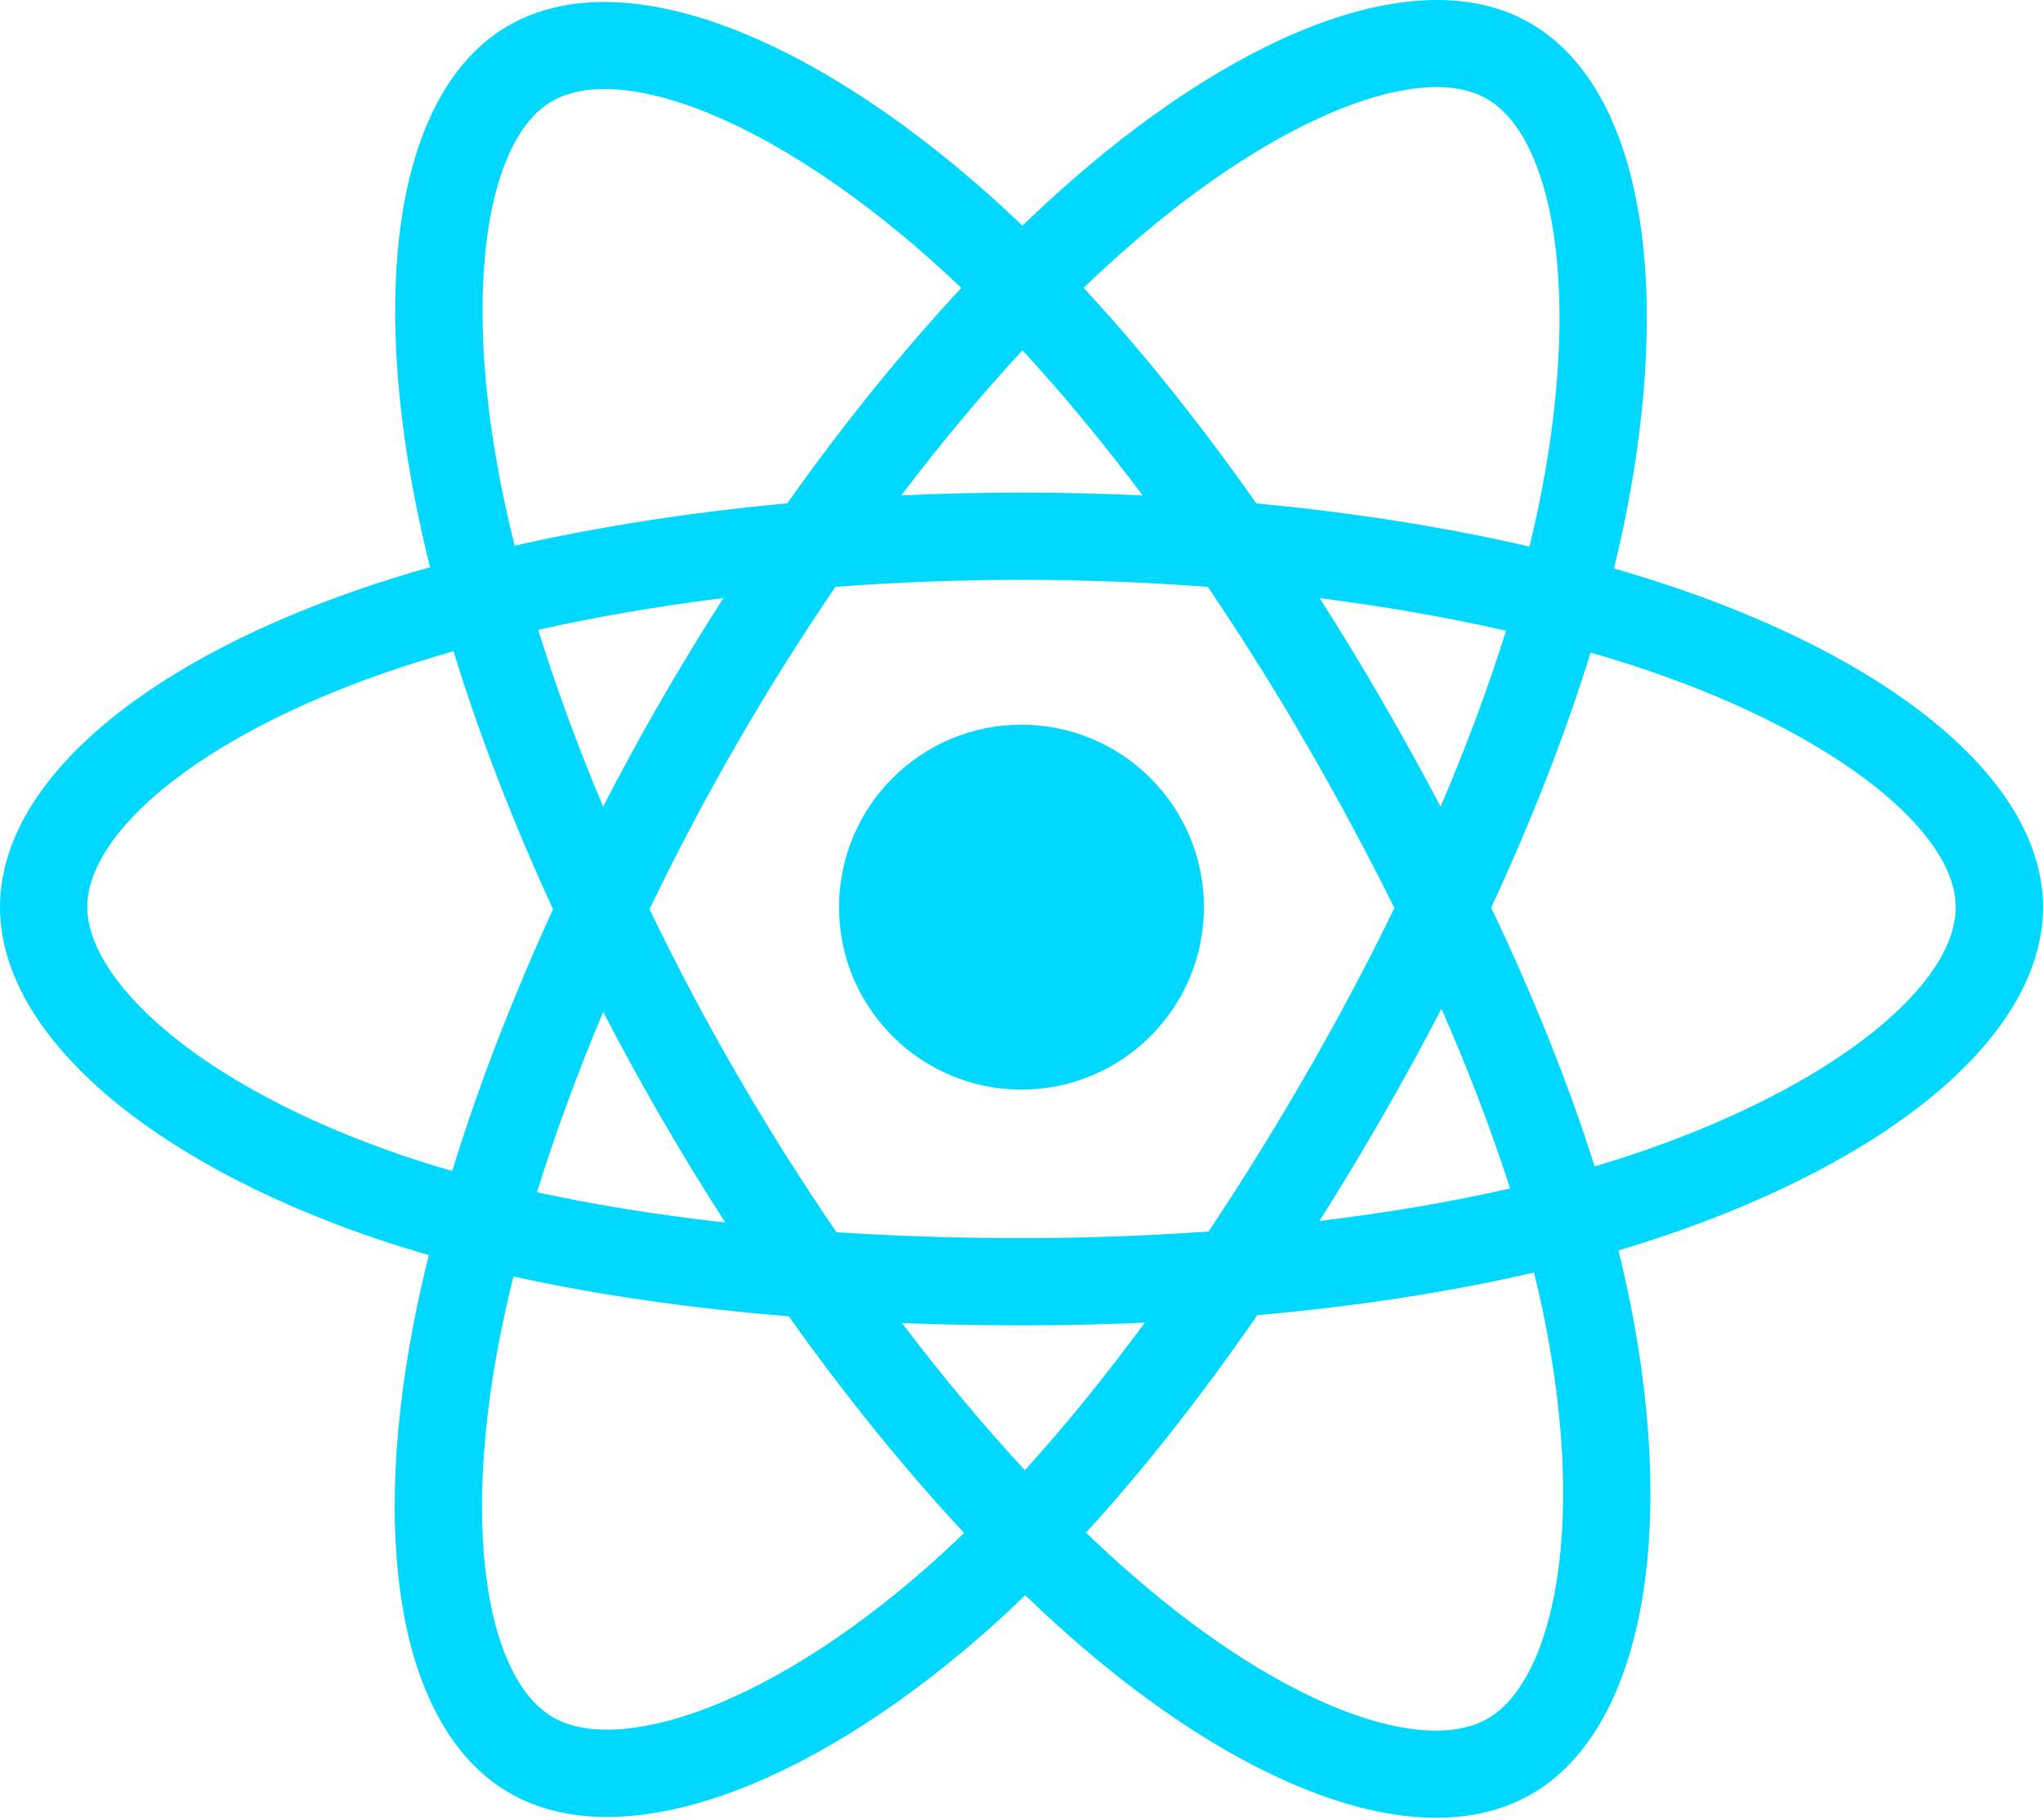
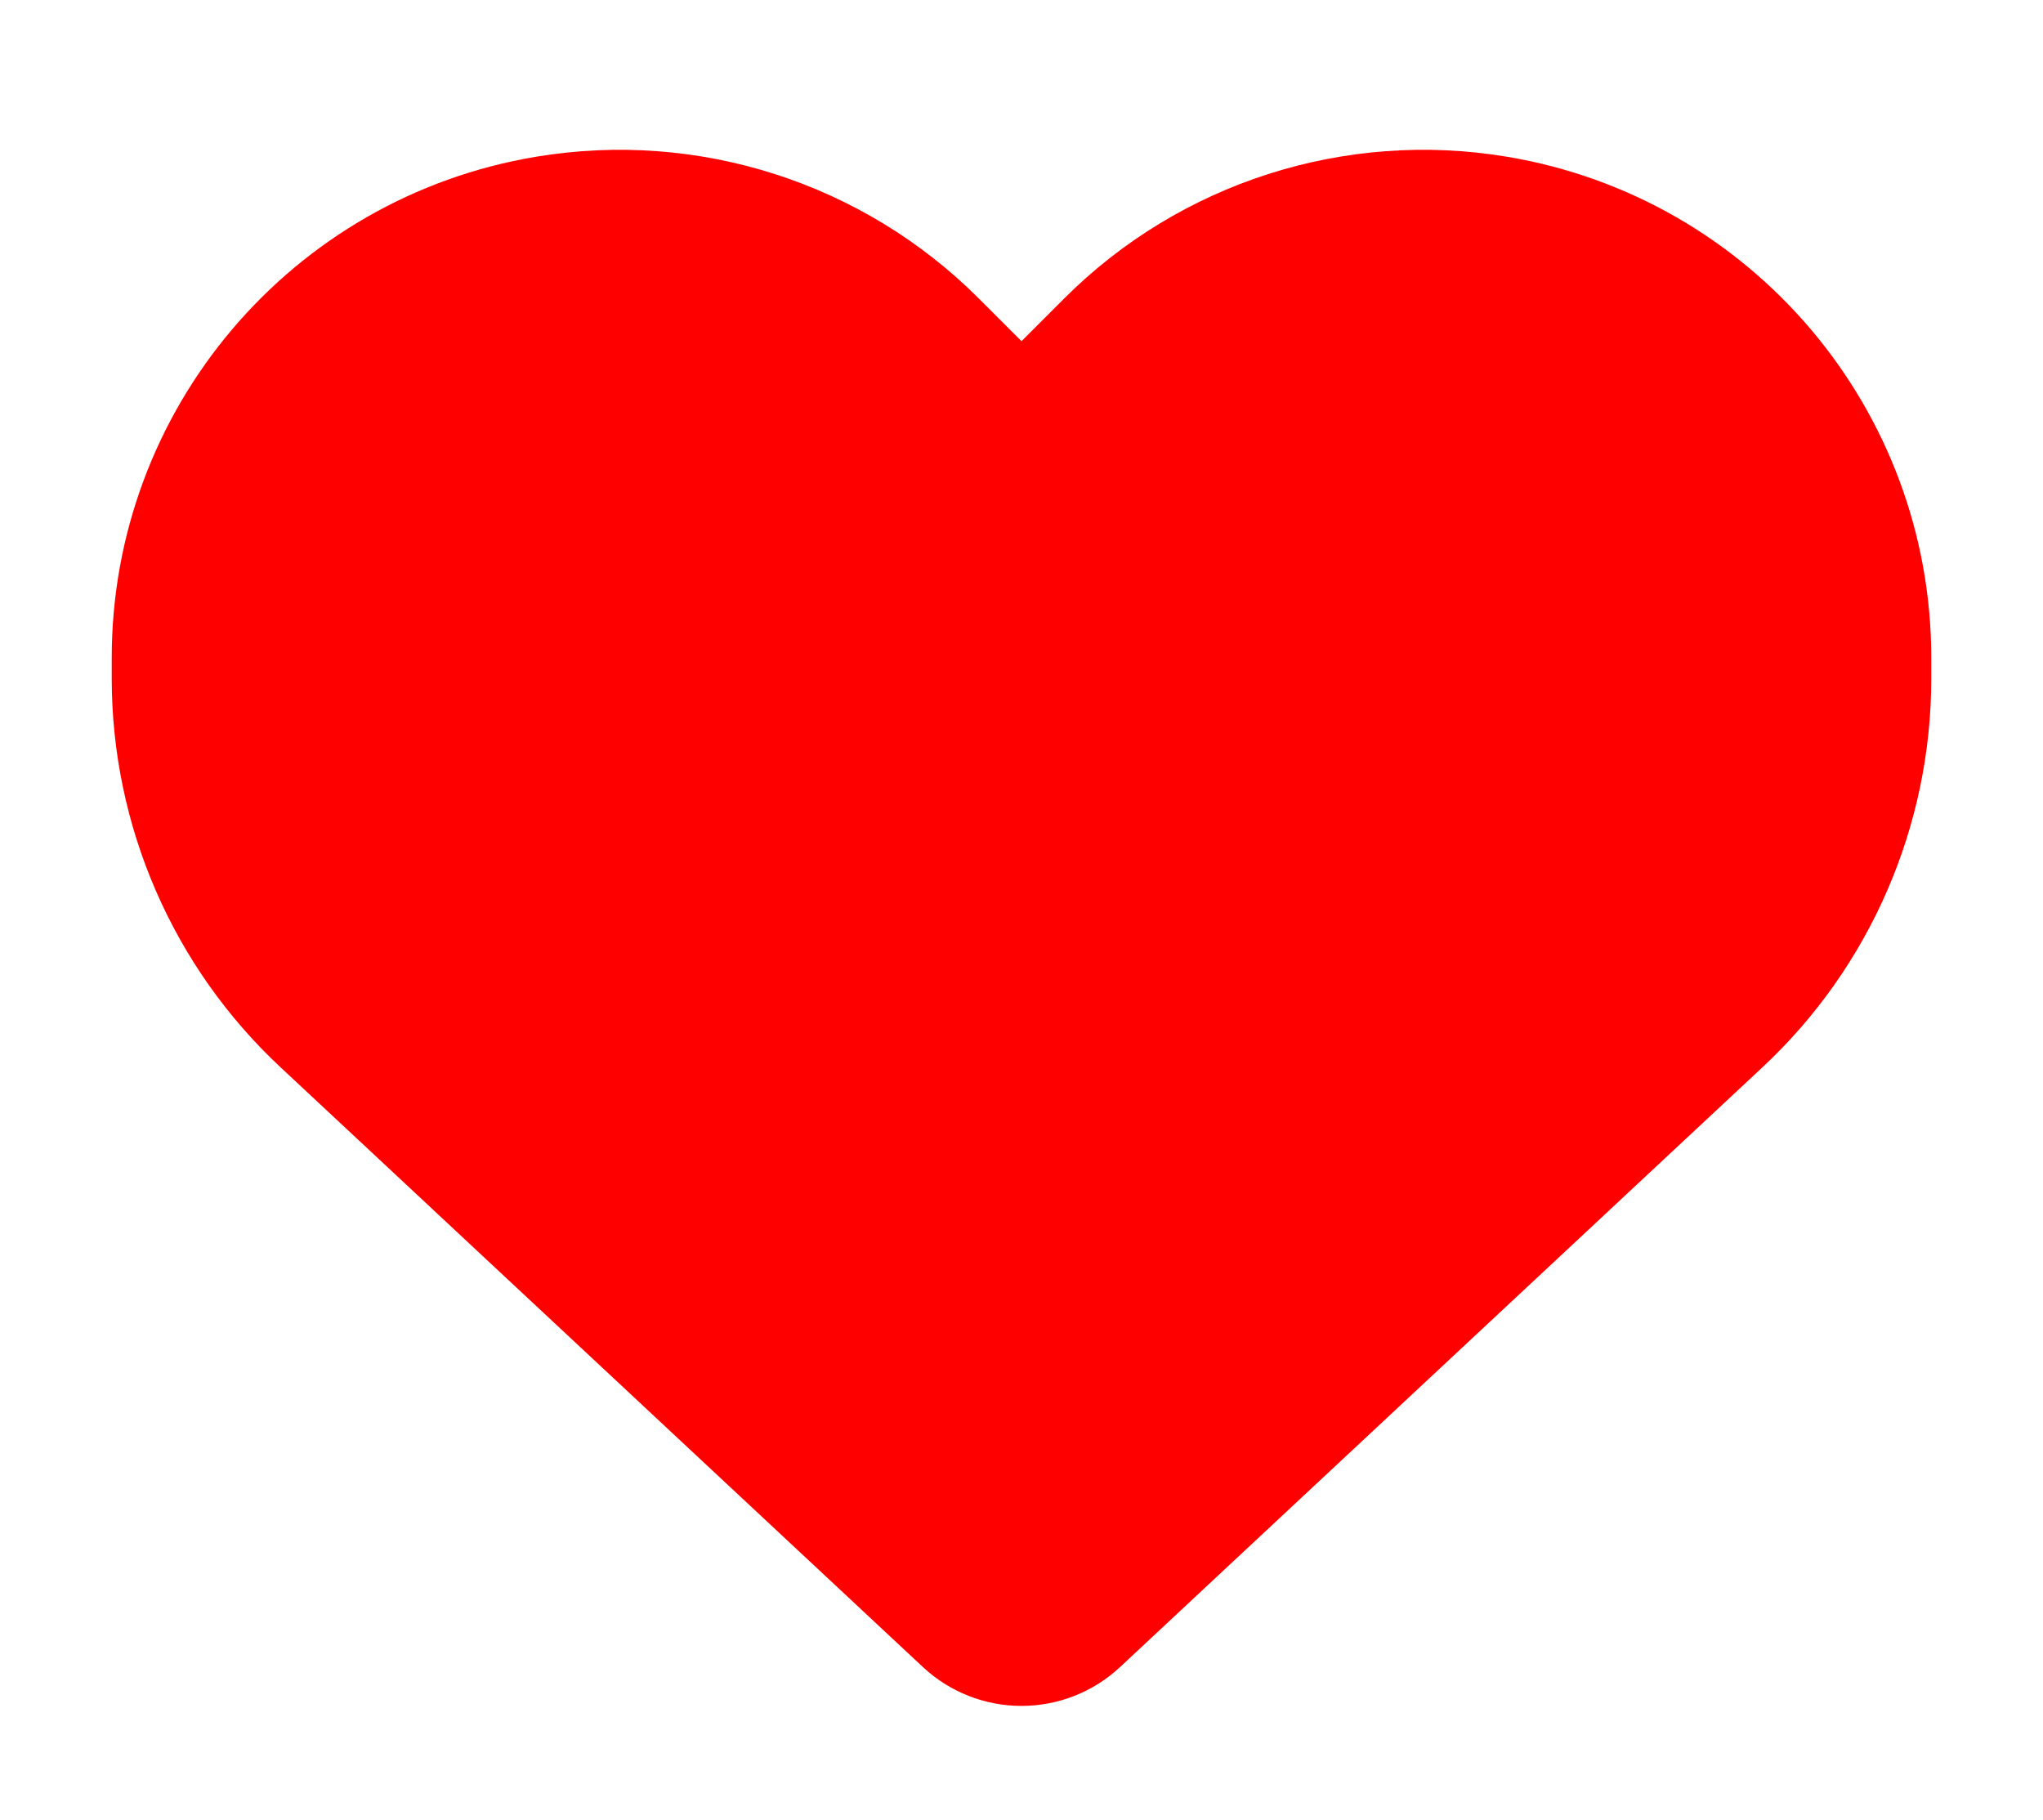
- <svg xmlns="http://www.w3.org/2000/svg" aria-hidden="true" role="img" class="iconify iconify--logos" width="35.93" height="32" preserveAspectRatio="xMidYMid meet" viewBox="0 0 256 228">
-   <path fill="#00D8FF" d="M210.483 73.824a171.49 171.49 0 0 0-8.24-2.597c.465-1.9.893-3.777 1.273-5.621c6.238-30.281 2.16-54.676-11.769-62.708c-13.355-7.7-35.196.329-57.254 19.526a171.23 171.23 0 0 0-6.375 5.848a155.866 155.866 0 0 0-4.241-3.917C100.759 3.829 77.587-4.822 63.673 3.233C50.33 10.957 46.379 33.89 51.995 62.588a170.974 170.974 0 0 0 1.892 8.48c-3.28.932-6.445 1.924-9.474 2.98C17.309 83.498 0 98.307 0 113.668c0 15.865 18.582 31.778 46.812 41.427a145.52 145.52 0 0 0 6.921 2.165a167.467 167.467 0 0 0-2.01 9.138c-5.354 28.2-1.173 50.591 12.134 58.266c13.744 7.926 36.812-.22 59.273-19.855a145.567 145.567 0 0 0 5.342-4.923a168.064 168.064 0 0 0 6.92 6.314c21.758 18.722 43.246 26.282 56.54 18.586c13.731-7.949 18.194-32.003 12.4-61.268a145.016 145.016 0 0 0-1.535-6.842c1.62-.48 3.21-.974 4.76-1.488c29.348-9.723 48.443-25.443 48.443-41.52c0-15.417-17.868-30.326-45.517-39.844Zm-6.365 70.984c-1.4.463-2.836.91-4.3 1.345c-3.24-10.257-7.612-21.163-12.963-32.432c5.106-11 9.31-21.767 12.459-31.957c2.619.758 5.16 1.557 7.61 2.4c23.69 8.156 38.14 20.213 38.14 29.504c0 9.896-15.606 22.743-40.946 31.14Zm-10.514 20.834c2.562 12.94 2.927 24.64 1.23 33.787c-1.524 8.219-4.59 13.698-8.382 15.893c-8.067 4.67-25.32-1.4-43.927-17.412a156.726 156.726 0 0 1-6.437-5.87c7.214-7.889 14.423-17.06 21.459-27.246c12.376-1.098 24.068-2.894 34.671-5.345a134.17 134.17 0 0 1 1.386 6.193ZM87.276 214.515c-7.882 2.783-14.16 2.863-17.955.675c-8.075-4.657-11.432-22.636-6.853-46.752a156.923 156.923 0 0 1 1.869-8.499c10.486 2.32 22.093 3.988 34.498 4.994c7.084 9.967 14.501 19.128 21.976 27.15a134.668 134.668 0 0 1-4.877 4.492c-9.933 8.682-19.886 14.842-28.658 17.94ZM50.35 144.747c-12.483-4.267-22.792-9.812-29.858-15.863c-6.35-5.437-9.555-10.836-9.555-15.216c0-9.322 13.897-21.212 37.076-29.293c2.813-.98 5.757-1.905 8.812-2.773c3.204 10.42 7.406 21.315 12.477 32.332c-5.137 11.18-9.399 22.249-12.634 32.792a134.718 134.718 0 0 1-6.318-1.979Zm12.378-84.26c-4.811-24.587-1.616-43.134 6.425-47.789c8.564-4.958 27.502 2.111 47.463 19.835a144.318 144.318 0 0 1 3.841 3.545c-7.438 7.987-14.787 17.08-21.808 26.988c-12.04 1.116-23.565 2.908-34.161 5.309a160.342 160.342 0 0 1-1.76-7.887Zm110.427 27.268a347.8 347.8 0 0 0-7.785-12.803c8.168 1.033 15.994 2.404 23.343 4.08c-2.206 7.072-4.956 14.465-8.193 22.045a381.151 381.151 0 0 0-7.365-13.322Zm-45.032-43.861c5.044 5.465 10.096 11.566 15.065 18.186a322.04 322.04 0 0 0-30.257-.006c4.974-6.559 10.069-12.652 15.192-18.18ZM82.802 87.83a323.167 323.167 0 0 0-7.227 13.238c-3.184-7.553-5.909-14.98-8.134-22.152c7.304-1.634 15.093-2.97 23.209-3.984a321.524 321.524 0 0 0-7.848 12.897Zm8.081 65.352c-8.385-.936-16.291-2.203-23.593-3.793c2.26-7.3 5.045-14.885 8.298-22.6a321.187 321.187 0 0 0 7.257 13.246c2.594 4.48 5.28 8.868 8.038 13.147Zm37.542 31.03c-5.184-5.592-10.354-11.779-15.403-18.433c4.902.192 9.899.29 14.978.29c5.218 0 10.376-.117 15.453-.343c-4.985 6.774-10.018 12.97-15.028 18.486Zm52.198-57.817c3.422 7.8 6.306 15.345 8.596 22.52c-7.422 1.694-15.436 3.058-23.88 4.071a382.417 382.417 0 0 0 7.859-13.026a347.403 347.403 0 0 0 7.425-13.565Zm-16.898 8.101a358.557 358.557 0 0 1-12.281 19.815a329.4 329.4 0 0 1-23.444.823c-7.967 0-15.716-.248-23.178-.732a310.202 310.202 0 0 1-12.513-19.846h.001a307.41 307.41 0 0 1-10.923-20.627a310.278 310.278 0 0 1 10.89-20.637l-.001.001a307.318 307.318 0 0 1 12.413-19.761c7.613-.576 15.42-.876 23.31-.876H128c7.926 0 15.743.303 23.354.883a329.357 329.357 0 0 1 12.335 19.695a358.489 358.489 0 0 1 11.036 20.54a329.472 329.472 0 0 1-11 20.722Zm22.56-122.124c8.572 4.944 11.906 24.881 6.52 51.026c-.344 1.668-.73 3.367-1.15 5.09c-10.622-2.452-22.155-4.275-34.23-5.408c-7.034-10.017-14.323-19.124-21.64-27.008a160.789 160.789 0 0 1 5.888-5.4c18.9-16.447 36.564-22.941 44.612-18.3ZM128 90.808c12.625 0 22.86 10.235 22.86 22.86s-10.235 22.86-22.86 22.86s-22.86-10.235-22.86-22.86s10.235-22.86 22.86-22.86Z" />
+ <svg xmlns="http://www.w3.org/2000/svg" viewBox="0 0 512 512" width="35.93" height="32">
+   <path fill="#ff0000" d="M47.6 300.4L228.3 469.1c7.5 7 17.4 10.9 27.7 10.9s20.2-3.9 27.7-10.9L464.4 300.4c30.4-28.3 47.6-68 47.6-109.5v-5.8c0-69.9-50.5-129.5-119.4-141C347 36.5 300.6 51.4 268 84L256 96 244 84c-32.6-32.6-79-47.5-124.6-39.9C50.5 55.6 0 115.2 0 185.1v5.8c0 41.5 17.2 81.2 47.6 109.5z" />
</svg>
